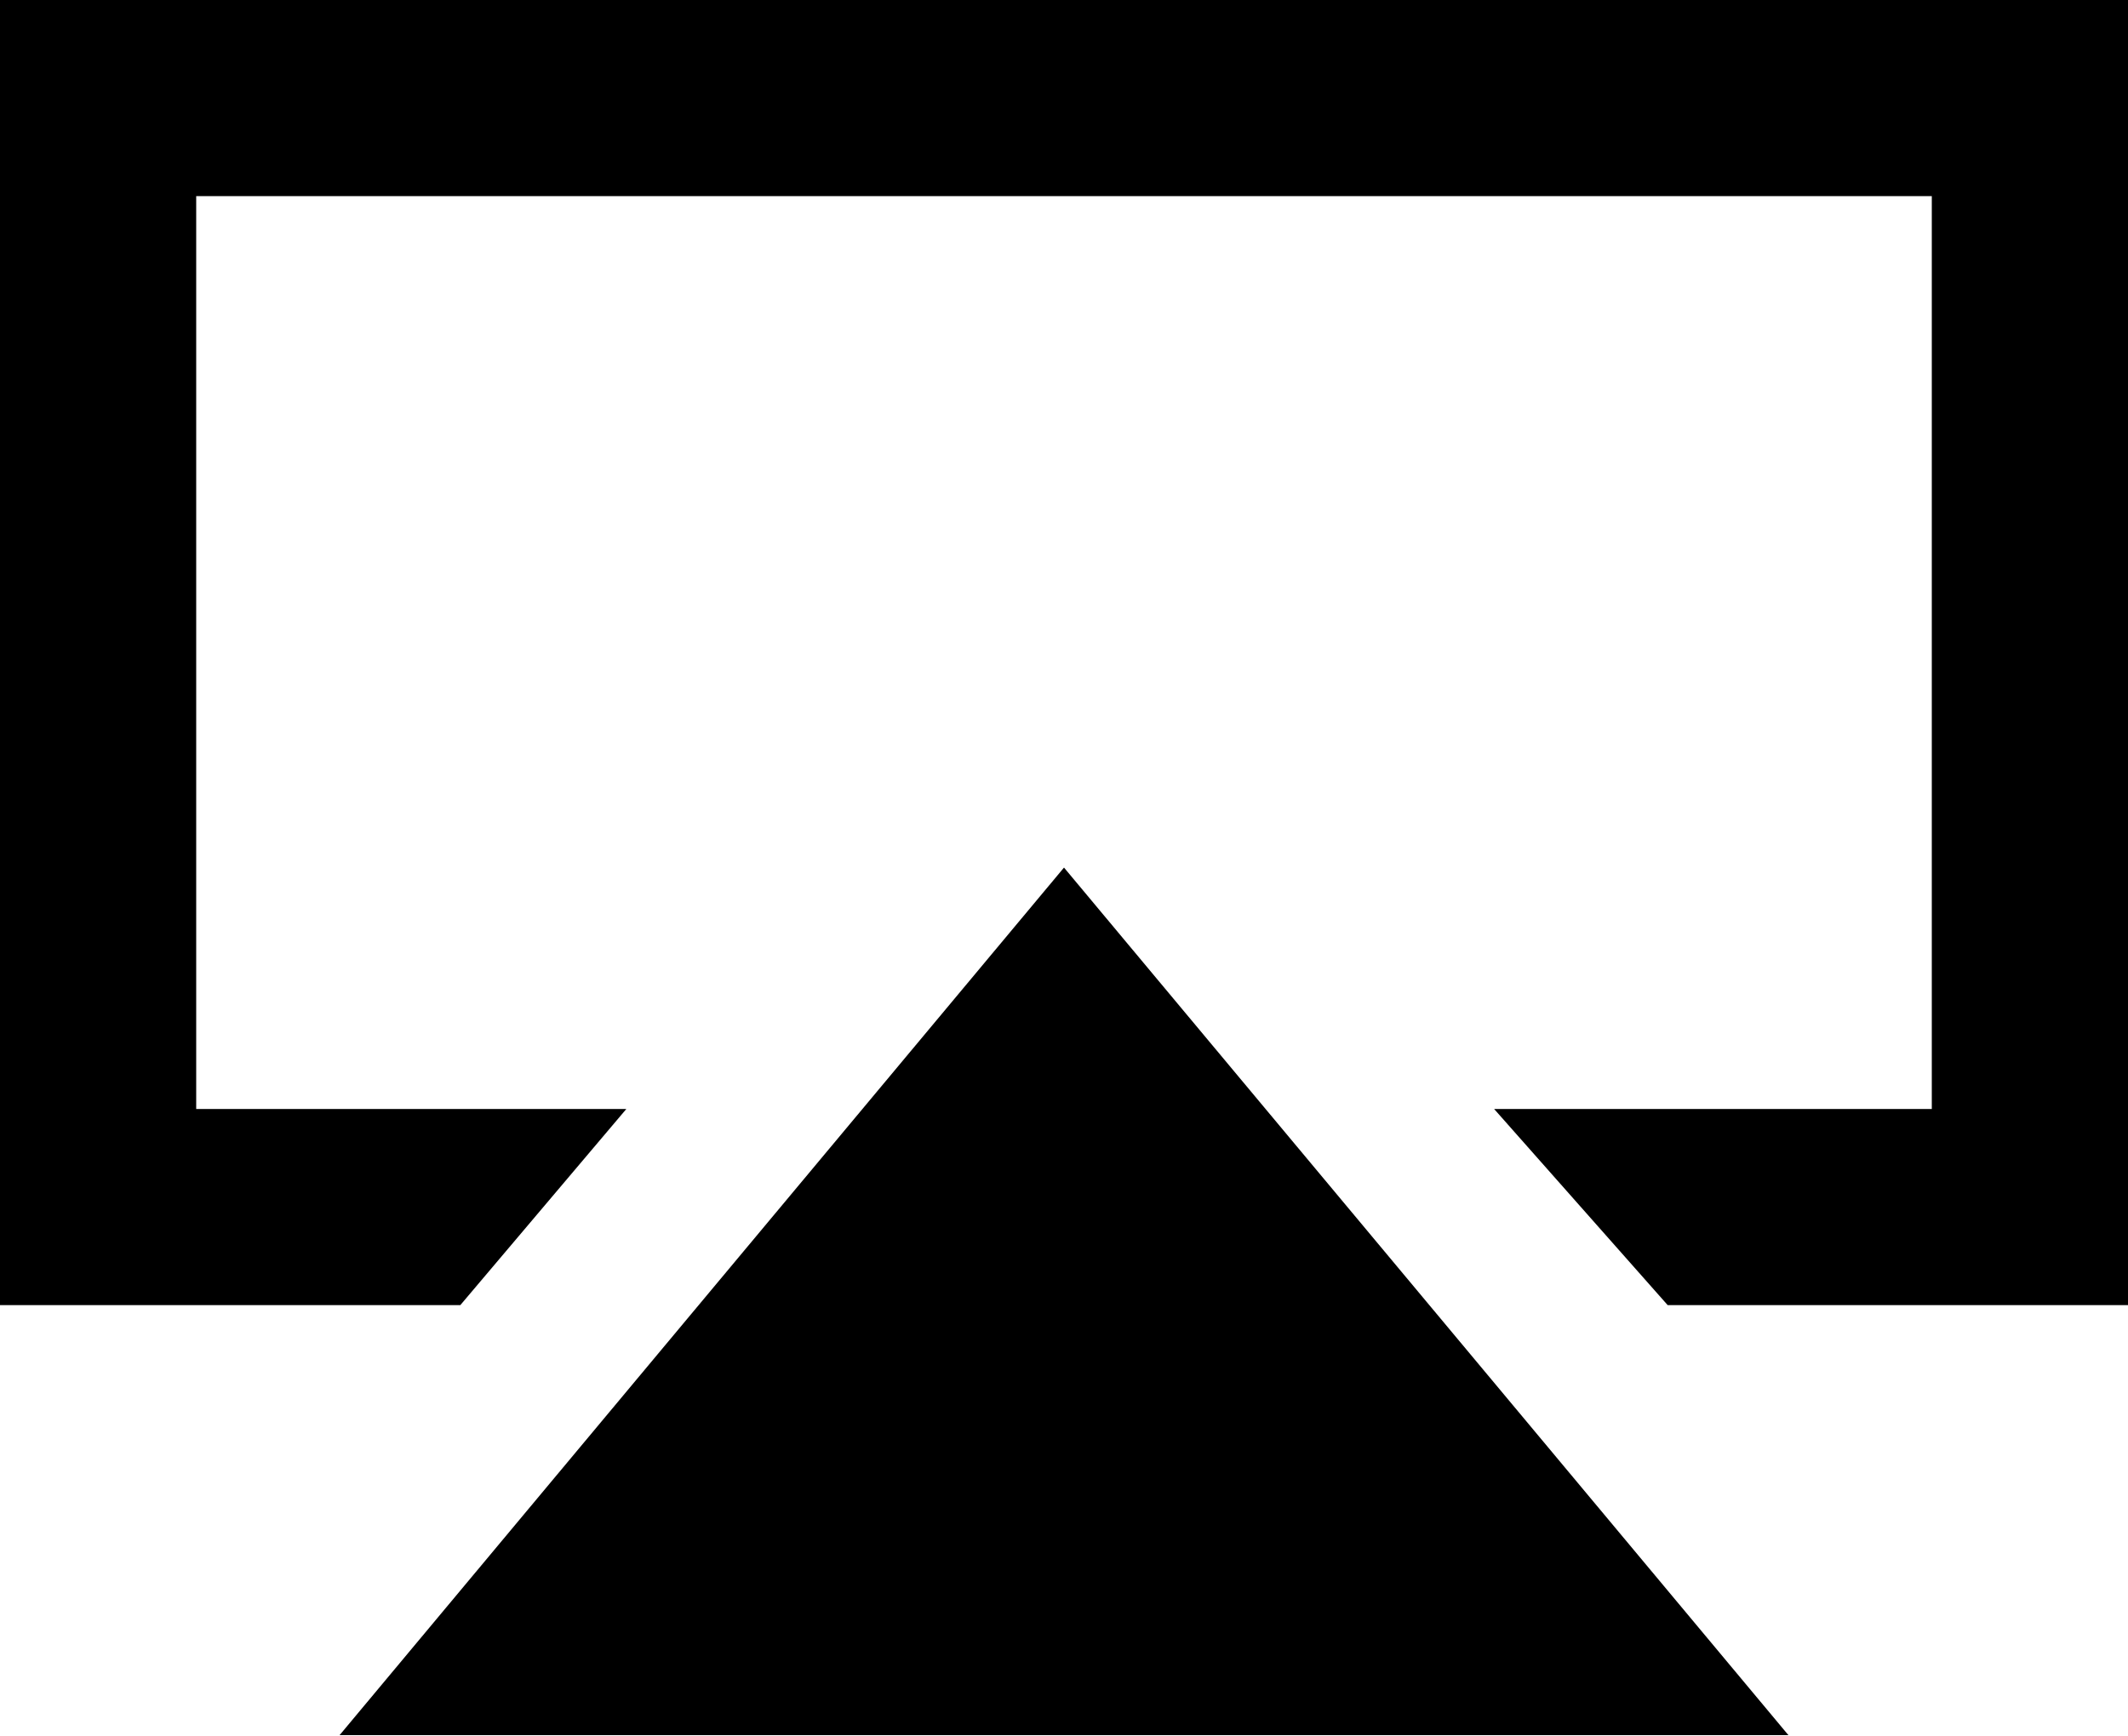
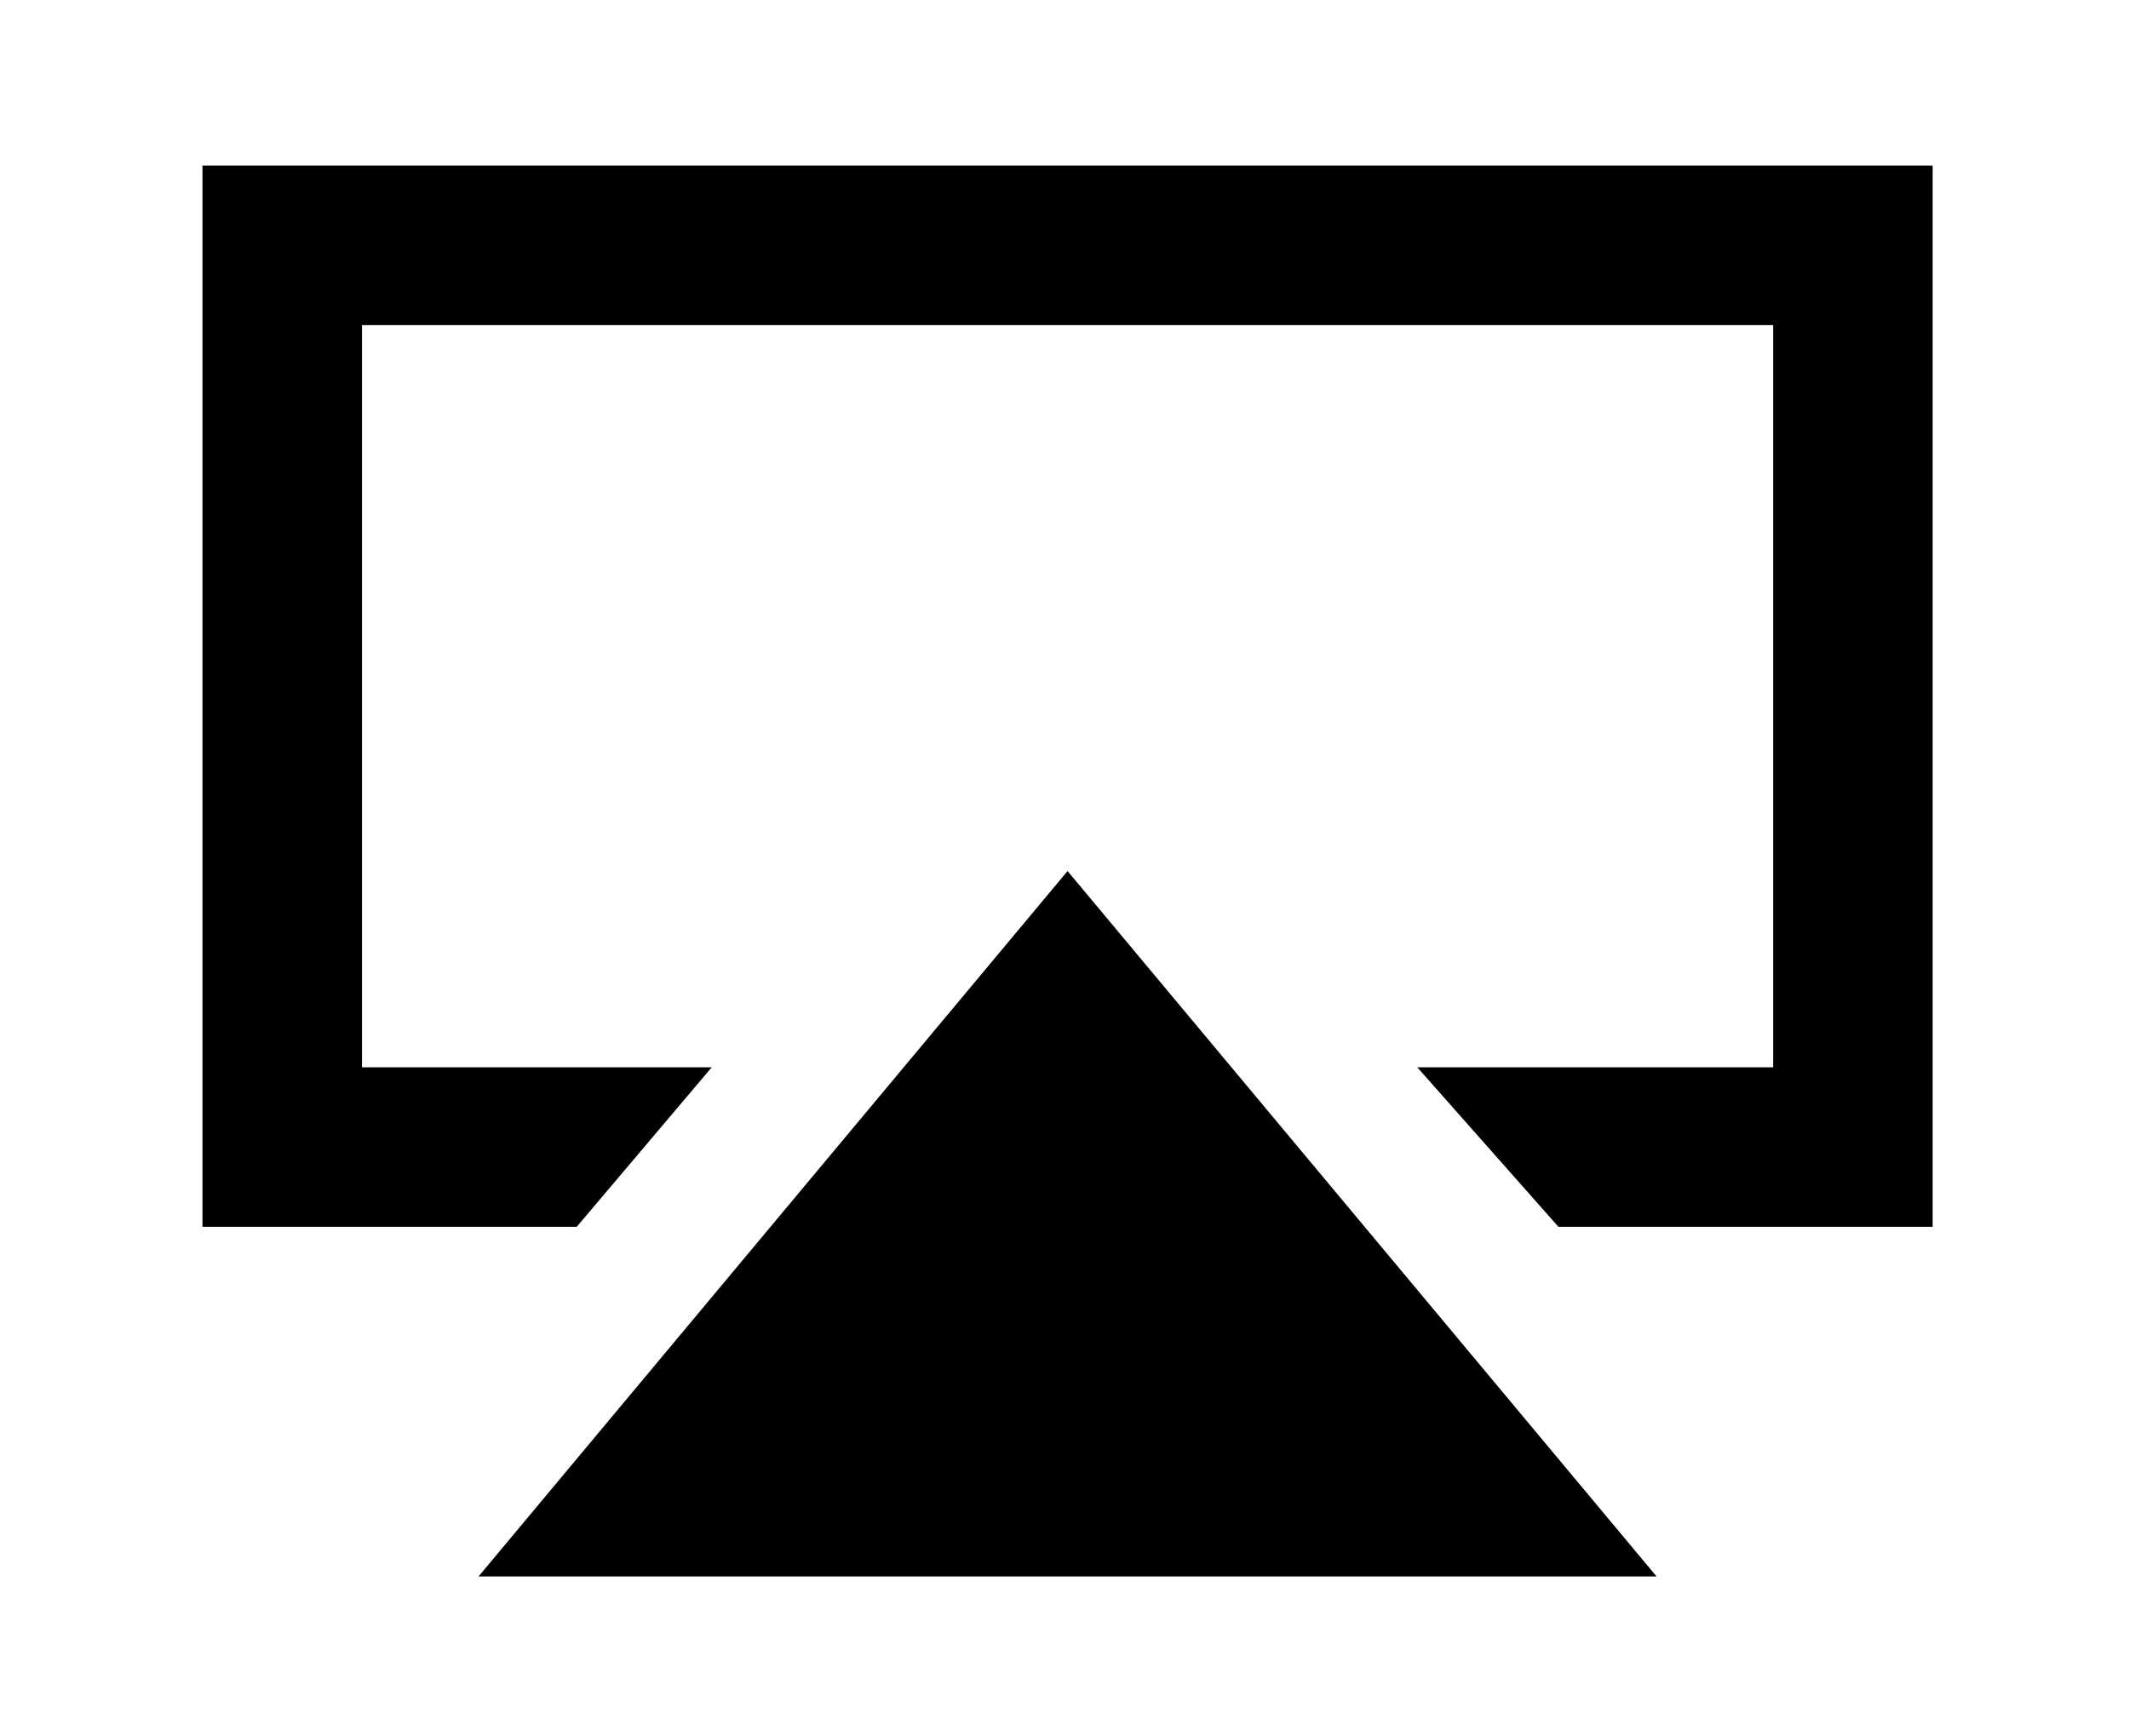
- <svg xmlns="http://www.w3.org/2000/svg" version="1.1" id="レイヤー_1" x="0px" y="0px" viewBox="0 0 28.2 23" style="enable-background:new 0 0 28.2 23;" xml:space="preserve">
-   <polygon points="0,0 28.2,0 28.2,17.3 22.1,17.3 19.8,14.7 25.6,14.7 25.6,2.6 2.6,2.6 2.6,14.7 8.3,14.7 6.1,17.3 0,17.3 " />
-   <polygon points="4.5,23 14.1,11.5 23.7,23 " />
+ <svg xmlns="http://www.w3.org/2000/svg" version="1.1" id="レイヤー_1" x="0px" y="0px" viewBox="0 0 34.7 28.3" style="enable-background:new 0 0 34.7 28.3;" xml:space="preserve">
+   <polygon points="3.3,2.7 31.5,2.7 31.5,20 25.4,20 23.1,17.4 28.9,17.4 28.9,5.3 5.9,5.3 5.9,17.4 11.6,17.4 9.4,20 3.3,20 " />
+   <polygon points="7.8,25.7 17.4,14.2 27,25.7 " />
</svg>
